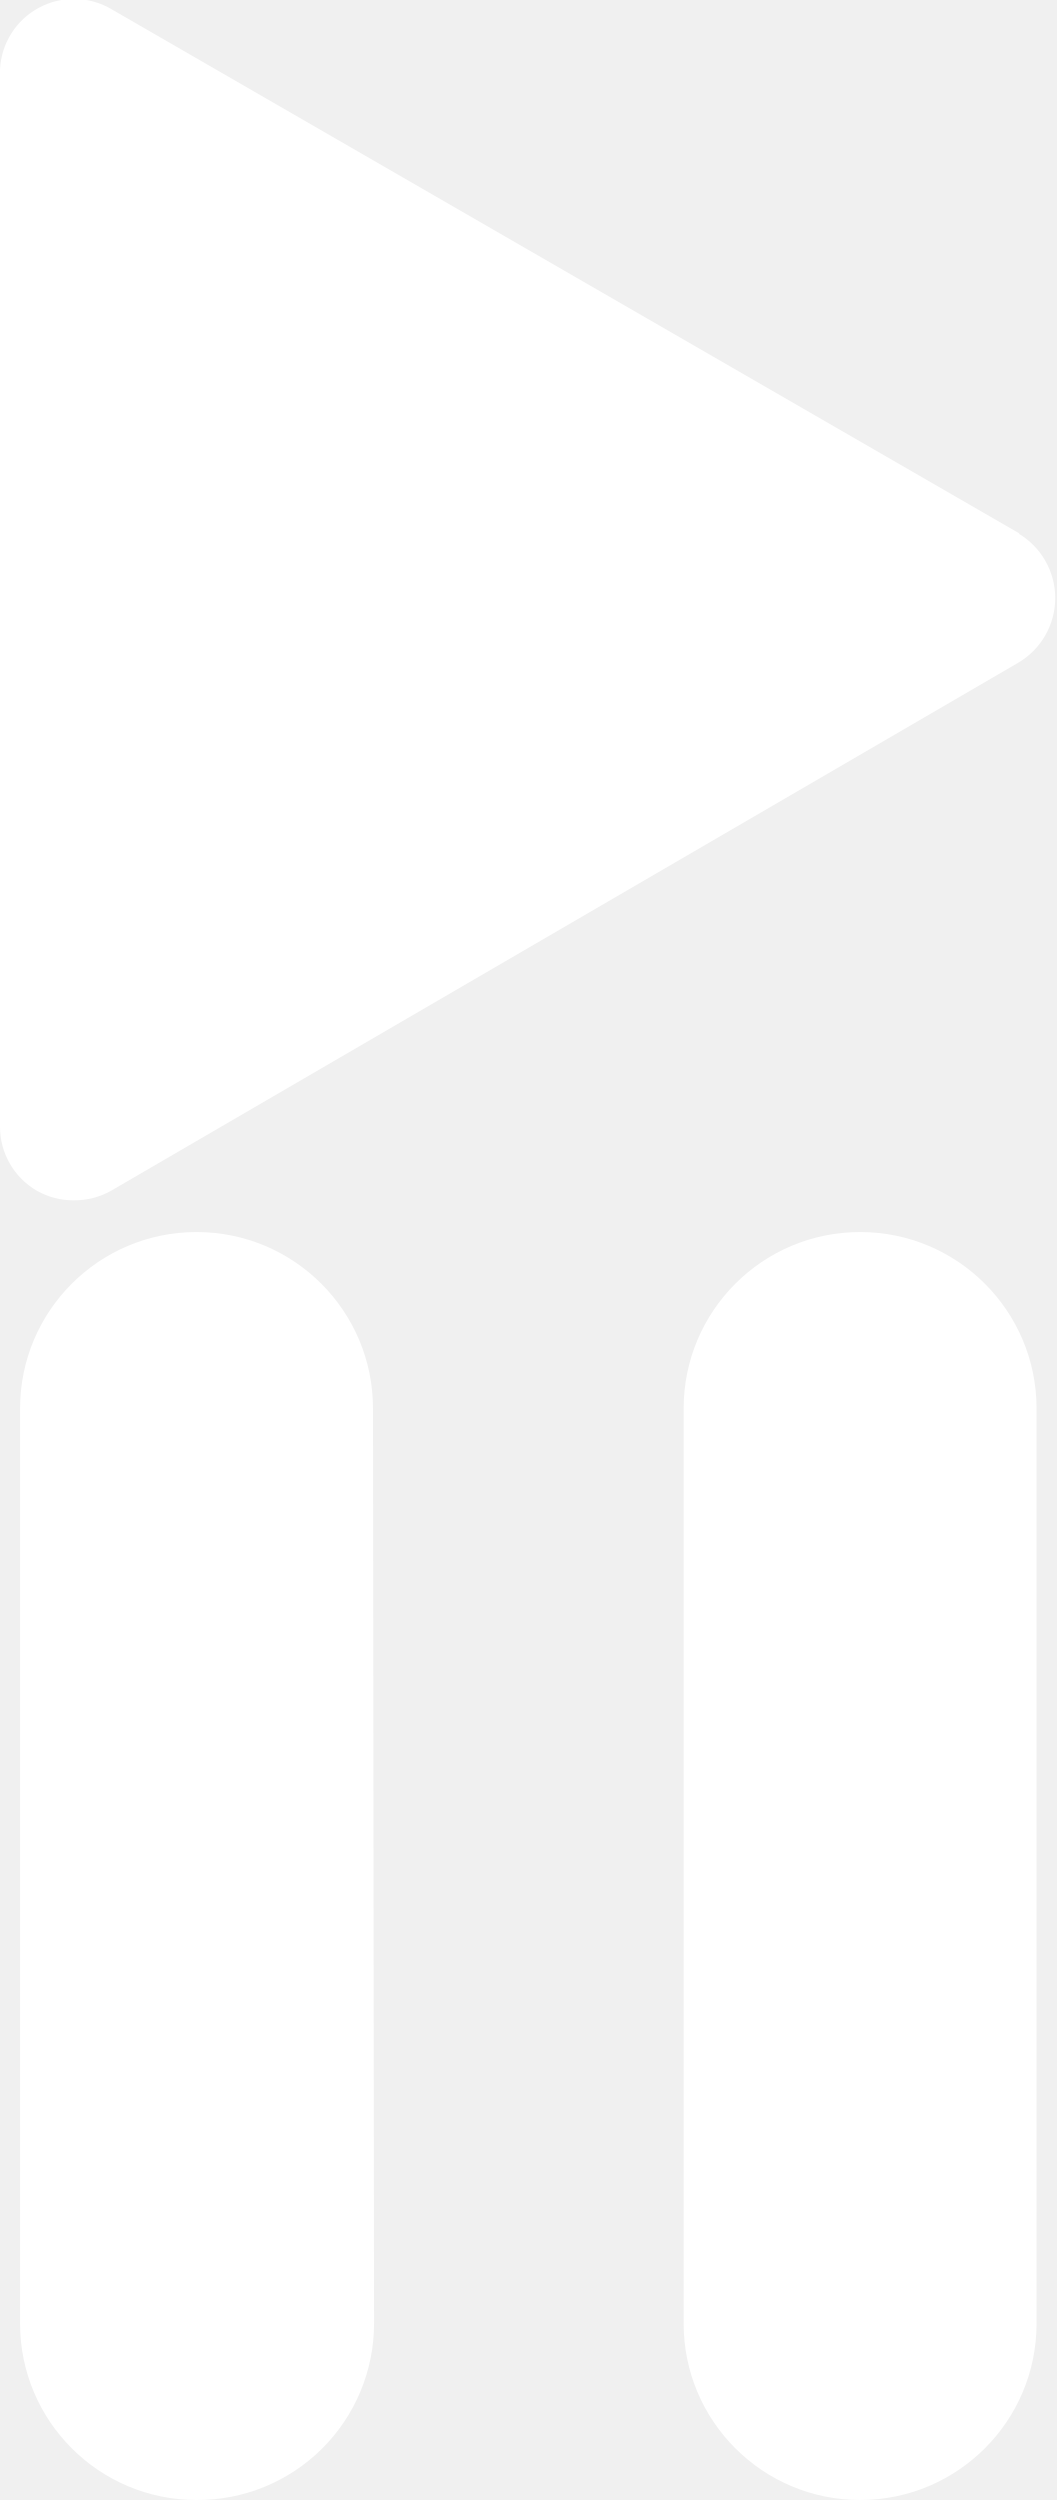
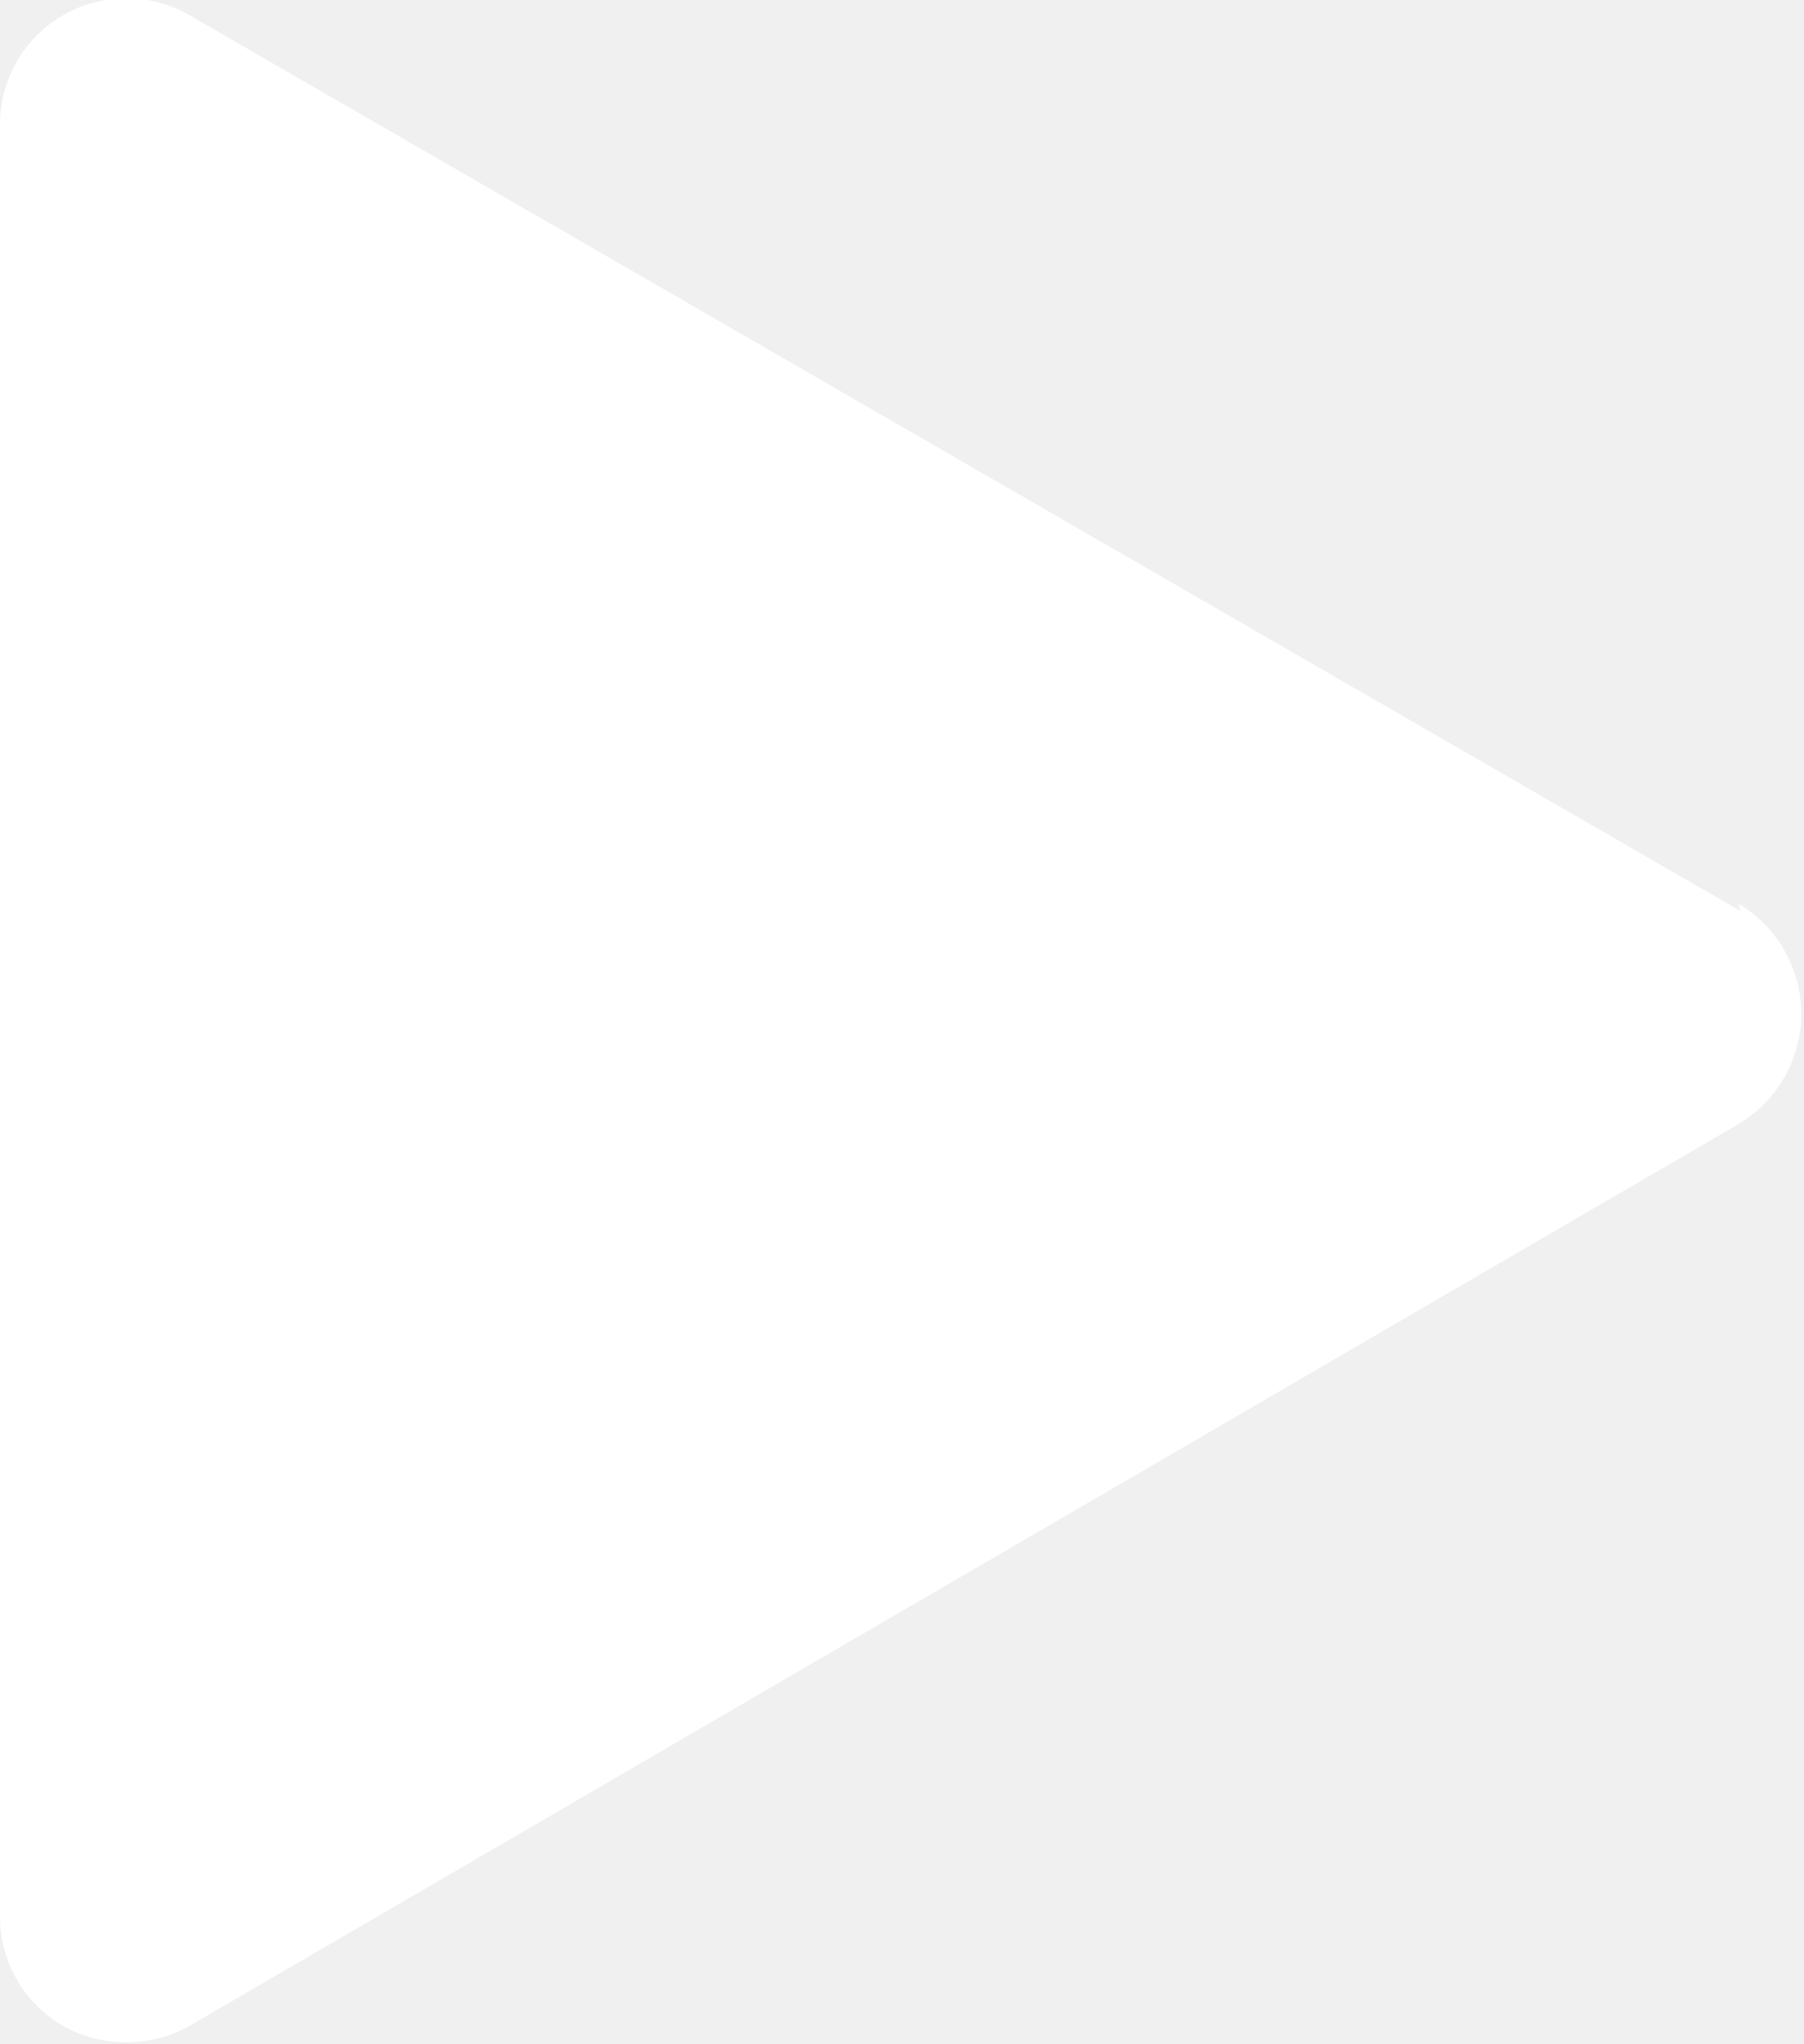
- <svg xmlns="http://www.w3.org/2000/svg" width="10" height="23.66">
-   <path d="M3.54 21.99a1.67 1.67 0 0 1-1.68 1.67 1.67 1.67 0 0 1-1.67-1.67v-8.66a1.67 1.67 0 0 1 1.67-1.67 1.67 1.67 0 0 1 1.67 1.67zm6.27 0a1.67 1.67 0 0 1-1.67 1.67 1.67 1.67 0 0 1-1.67-1.67v-8.66a1.67 1.67 0 0 1 1.67-1.67 1.67 1.67 0 0 1 1.67 1.67z" fill="#FFF" />
-   <path d="M9.65 5.05L1.06.09A.7.7 0 0 0 0 .66v10a.7.7 0 0 0 .35.61.7.7 0 0 0 .35.09.71.71 0 0 0 .35-.09l8.59-5a.71.71 0 0 0 0-1.22z" fill="#FFF" />
+ <svg xmlns="http://www.w3.org/2000/svg" width="10" height="11.33">
+   <path d="M9.65 5.05L1.06.09A.7.7 0 0 0 0 .7v9.92a.7.7 0 0 0 .35.61.7.7 0 0 0 .35.09.71.71 0 0 0 .35-.09l8.59-5a.71.71 0 0 0 0-1.22z" fill="#fff" />
</svg>
